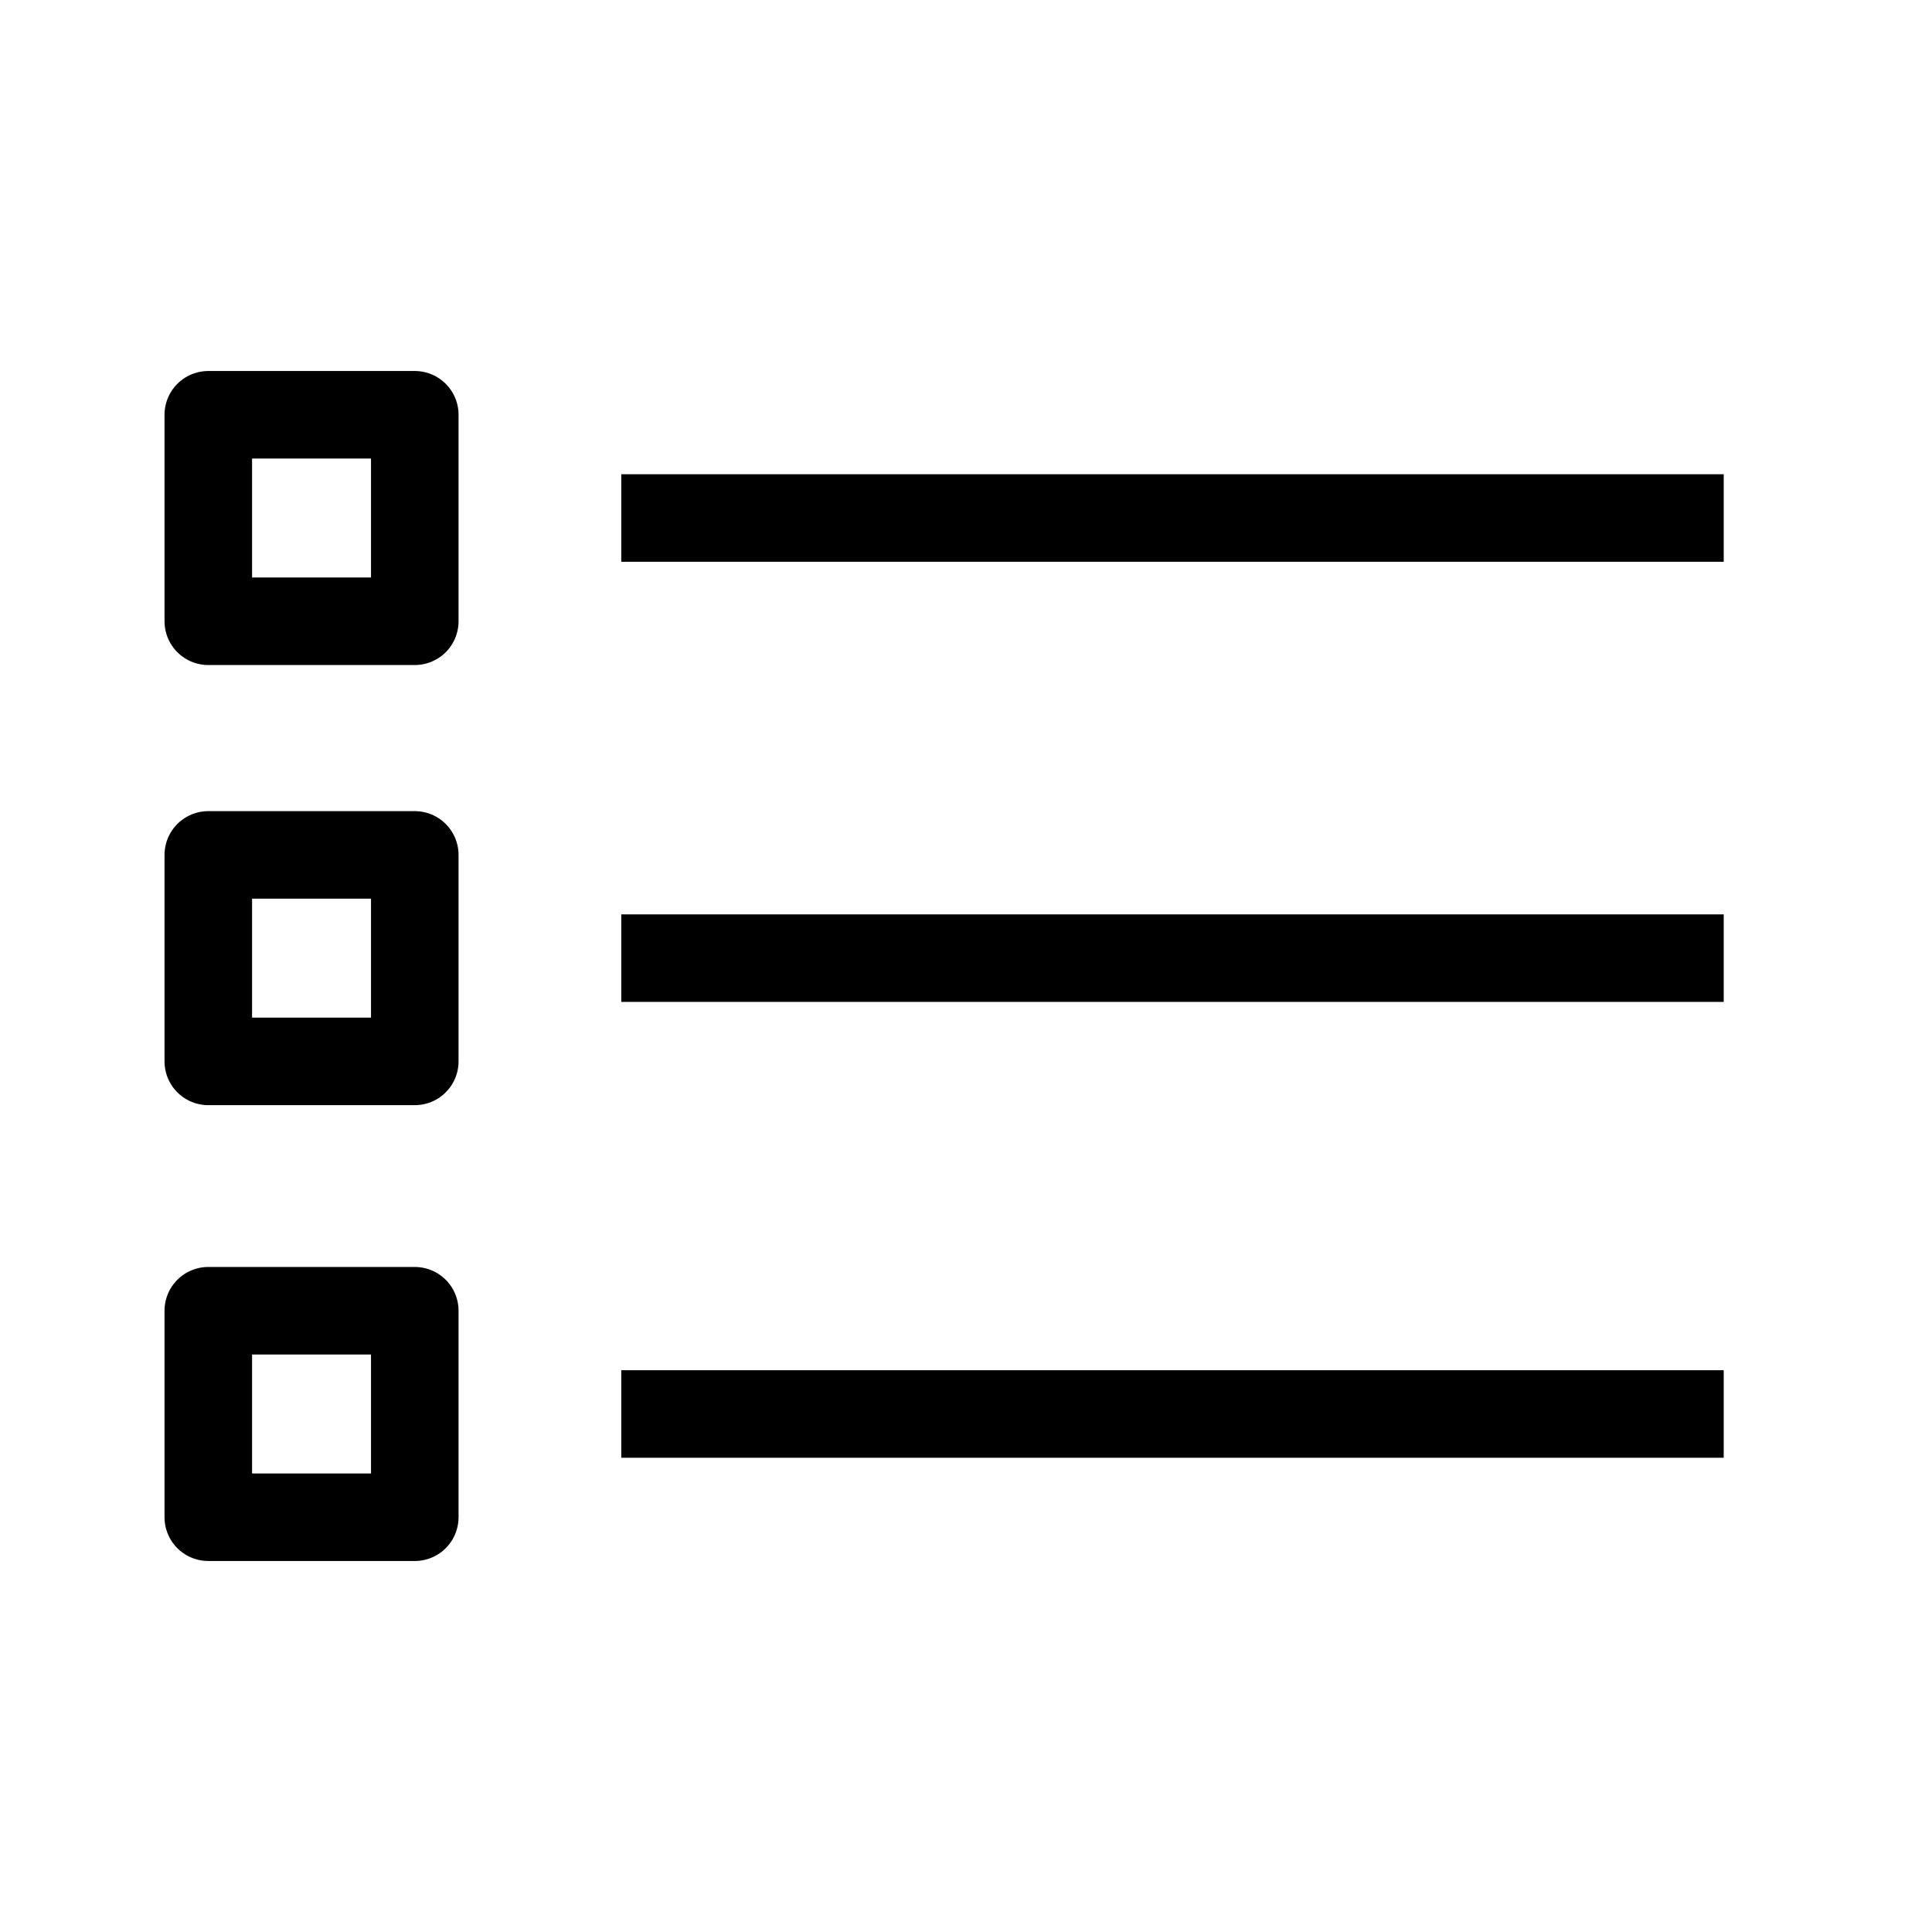
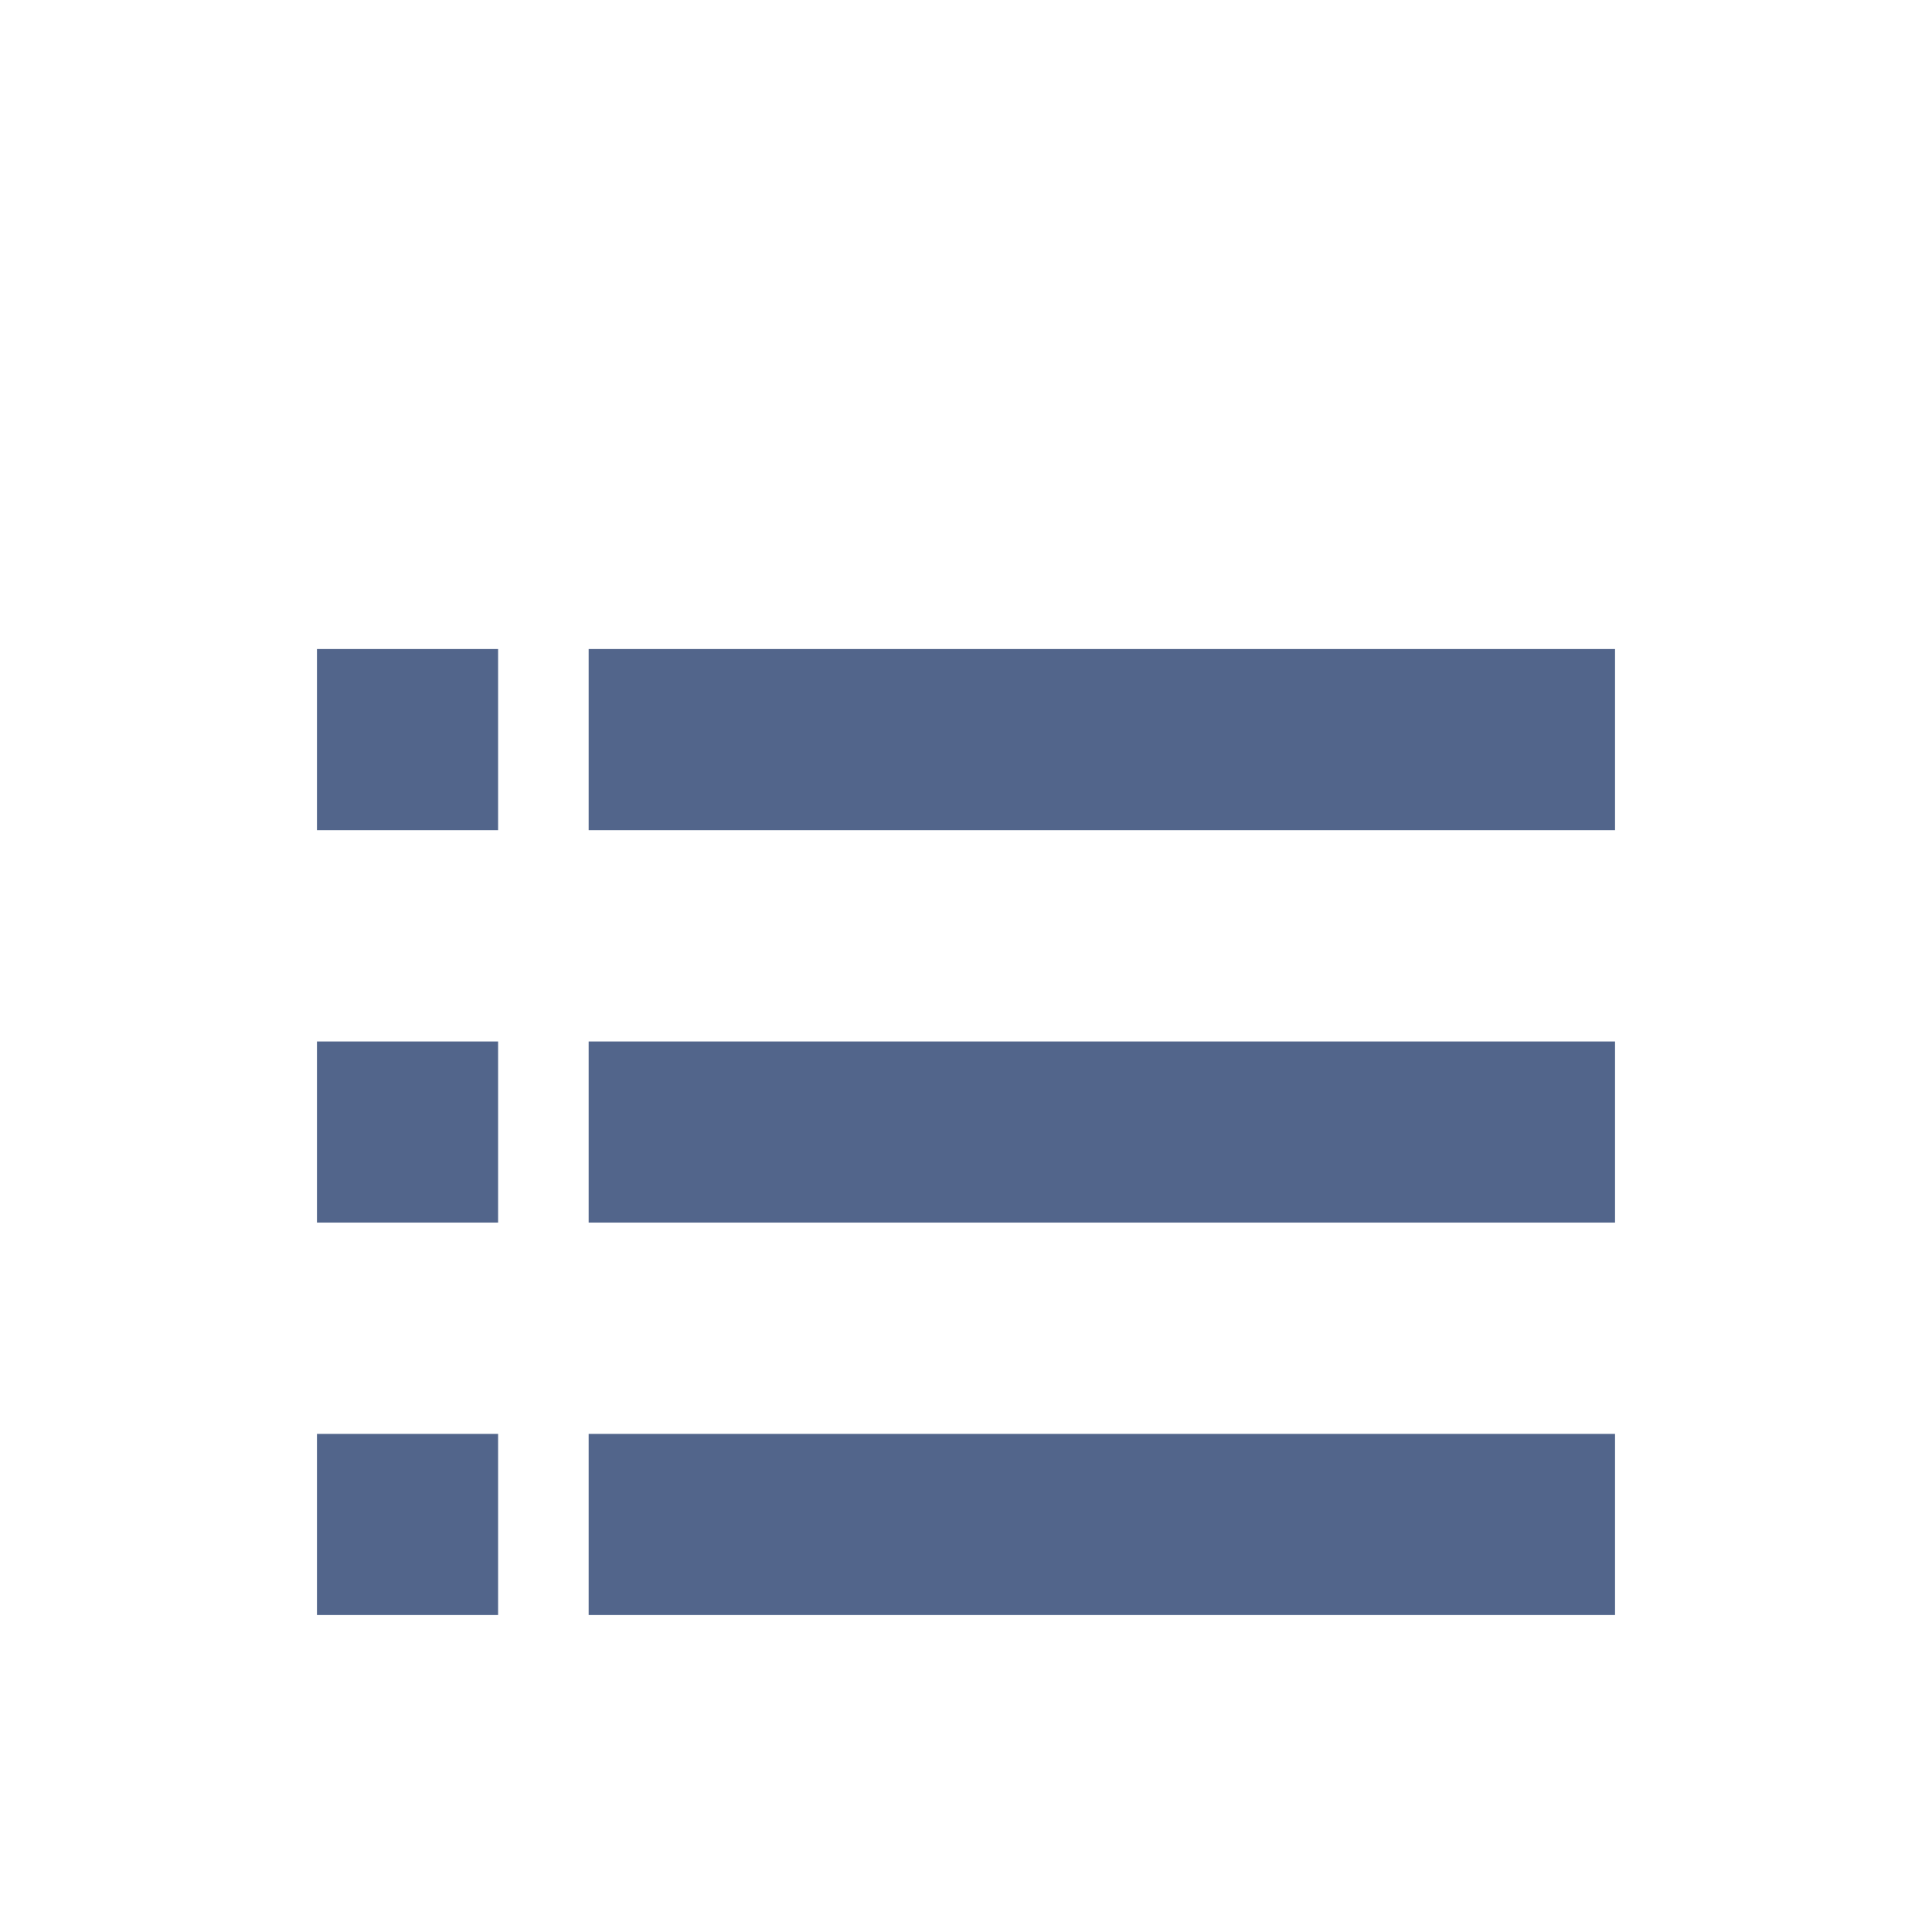
- <svg xmlns="http://www.w3.org/2000/svg" id="cat-pg" viewBox="0 0 32 32">
-   <defs>
-     <style>.cls-1{fill:none;stroke:#000;stroke-linejoin:round;stroke-width:1.45px;}</style>
-   </defs>
-   <rect class="cls-1" x="3.45" y="21.71" width="3.42" height="3.42" />
-   <rect class="cls-1" x="3.45" y="14.16" width="3.42" height="3.42" />
-   <rect class="cls-1" x="3.45" y="6.87" width="3.42" height="3.42" />
-   <line class="cls-1" x1="10.29" y1="8.58" x2="28.55" y2="8.58" />
-   <line class="cls-1" x1="10.29" y1="15.87" x2="28.55" y2="15.87" />
-   <line class="cls-1" x1="10.29" y1="23.42" x2="28.55" y2="23.42" />
+ <svg xmlns="http://www.w3.org/2000/svg" xmlns:xlink="http://www.w3.org/1999/xlink" version="1.1" id="Layer_1" x="0px" y="0px" viewBox="0 0 320 320" style="enable-background:new 0 0 320 320;" xml:space="preserve">
+   <style type="text/css">
+ 	.st0{fill:#52658B;}
+ 	.st1{clip-path:url(#SVGID_00000020356345569876850020000012414798319713813648_);fill:none;}
+ </style>
+   <path class="st0" d="M52.5,137.5h30v-30h-30V137.5z M52.5,202.5h30v-30h-30V202.5z M52.5,267.5h30v-30h-30V267.5z M97.5,137.5h170  v-30h-170V137.5z M97.5,202.5h170v-30h-170V202.5z M267.5,237.5h-170v30h170V237.5z" />
+   <g>
+     <defs>
+       <rect id="SVGID_1_" width="320" height="320" />
+     </defs>
+     <clipPath id="SVGID_00000117663269071394233170000000923908957899527589_">
+       <use xlink:href="#SVGID_1_" style="overflow:visible;" />
+     </clipPath>
+     <rect x="0.5" y="0.5" style="clip-path:url(#SVGID_00000117663269071394233170000000923908957899527589_);fill:none;" width="319" height="319" />
+   </g>
</svg>
